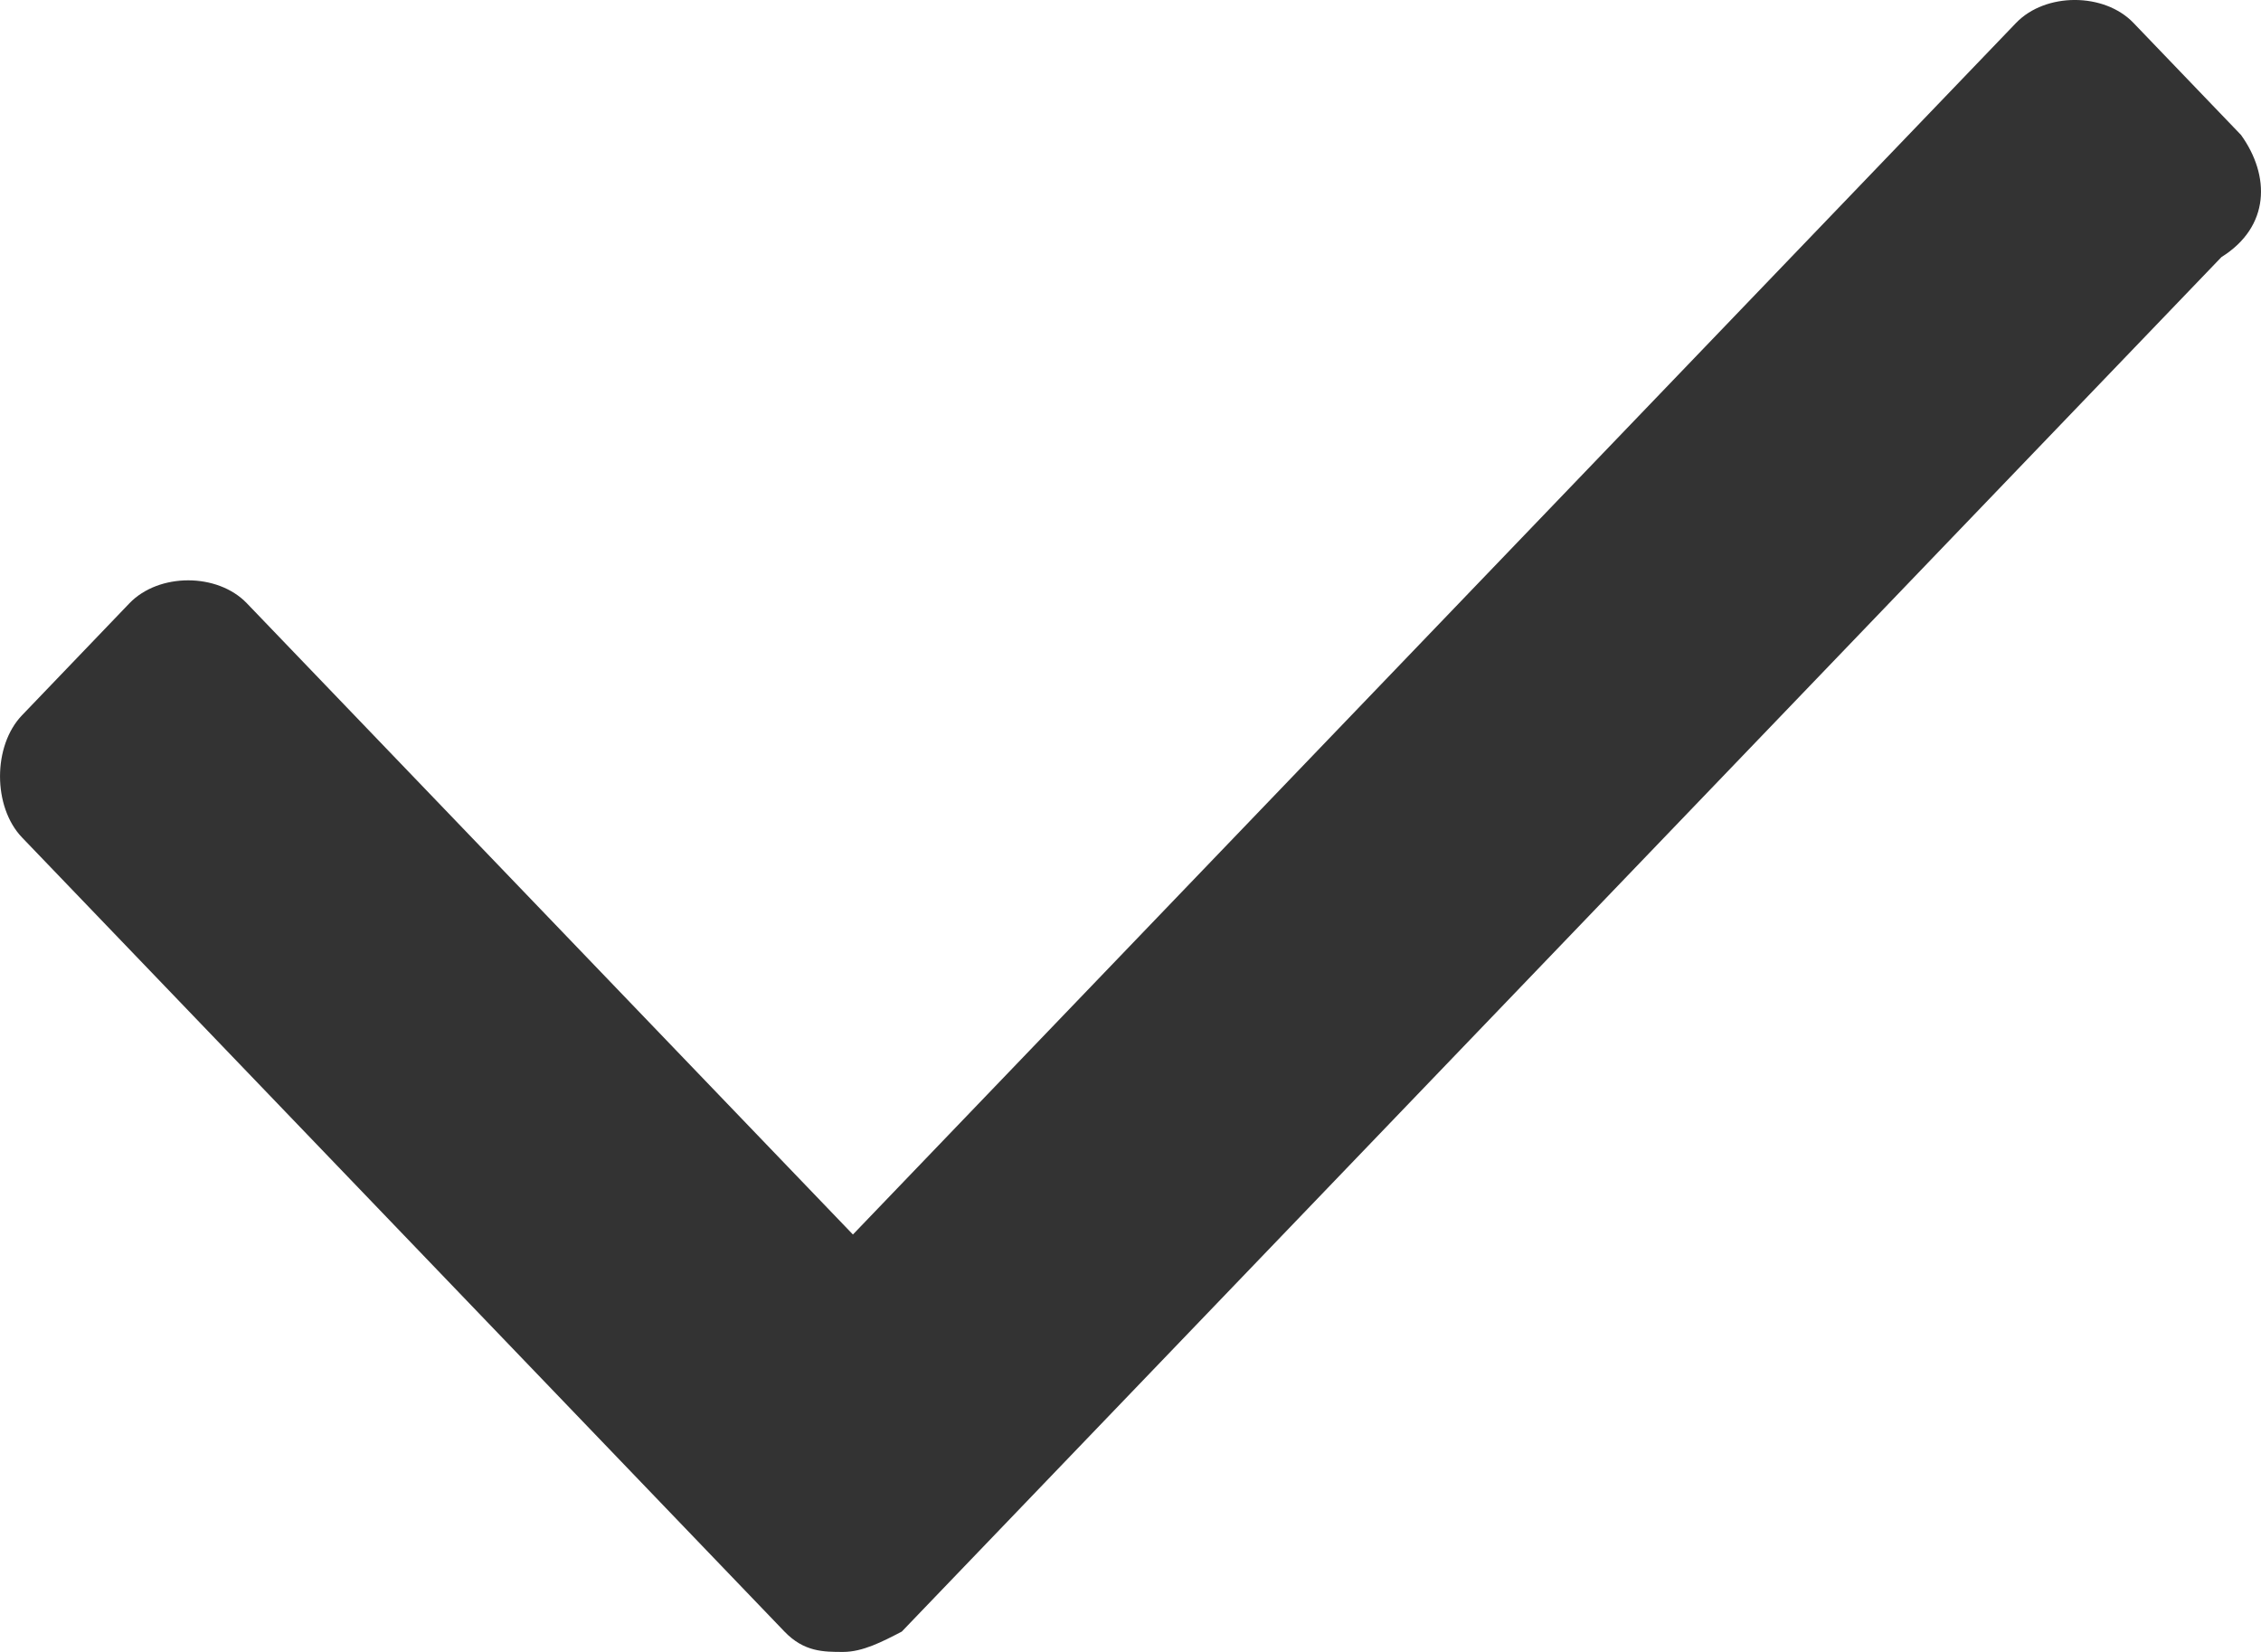
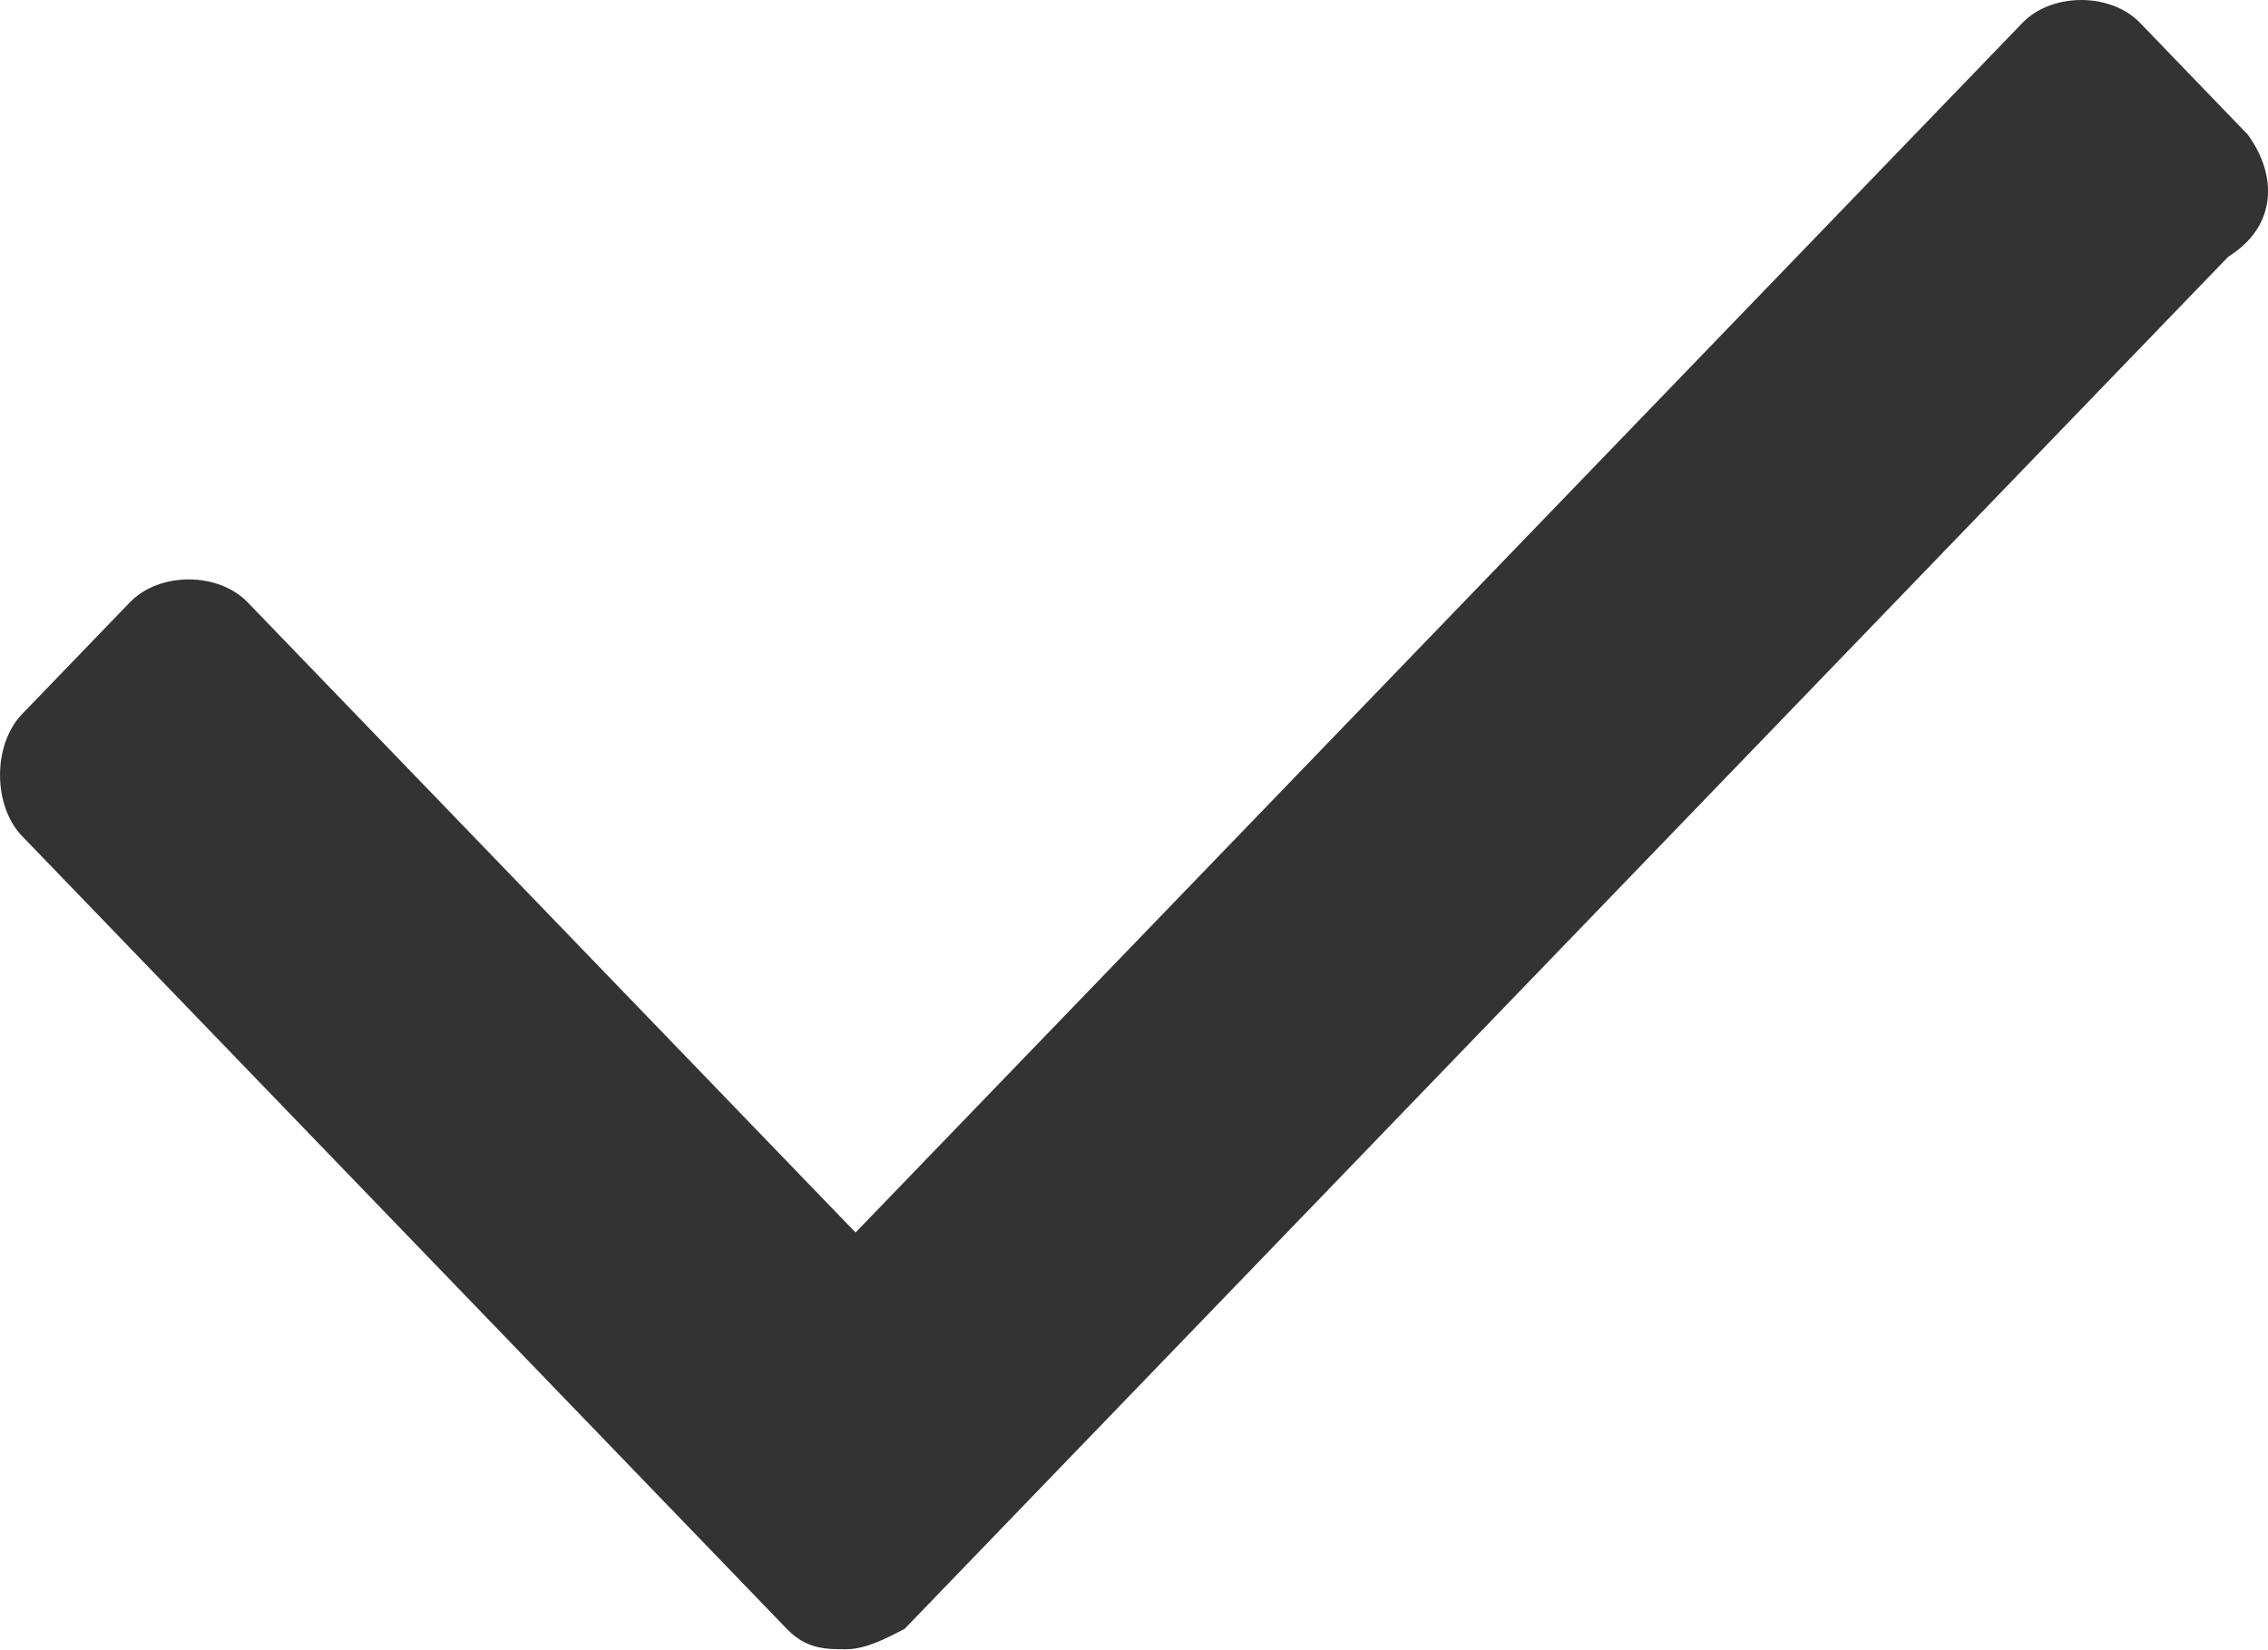
- <svg xmlns="http://www.w3.org/2000/svg" width="26" height="19" viewBox="0 0 26 19">
-   <path d="M25.77 1.552L24.533 0.263C24.196 -0.088 23.522 -0.088 23.184 0.263L9.808 14.199L2.838 6.938C2.501 6.587 1.827 6.587 1.489 6.938L0.253 8.227C-0.084 8.578 -0.084 9.28 0.253 9.632L9.021 18.766C9.246 19 9.47 19 9.695 19C9.92 19 10.145 18.883 10.37 18.766L25.545 2.957C26.107 2.606 26.107 2.02 25.77 1.552Z" fill="#333333" />
+ <svg xmlns="http://www.w3.org/2000/svg" width="22" height="16" viewBox="0 0 22 16" fill="none">
+   <path d="M21.805 1.307L20.759 0.222C20.474 -0.074 19.903 -0.074 19.618 0.222L8.299 11.957L2.402 5.843C2.116 5.547 1.546 5.547 1.26 5.843L0.214 6.928C-0.071 7.223 -0.071 7.815 0.214 8.111L7.633 15.803C7.823 16 8.013 16 8.204 16C8.394 16 8.584 15.901 8.774 15.803L21.615 2.49C22.091 2.194 22.091 1.701 21.805 1.307Z" fill="#333333" />
</svg>
